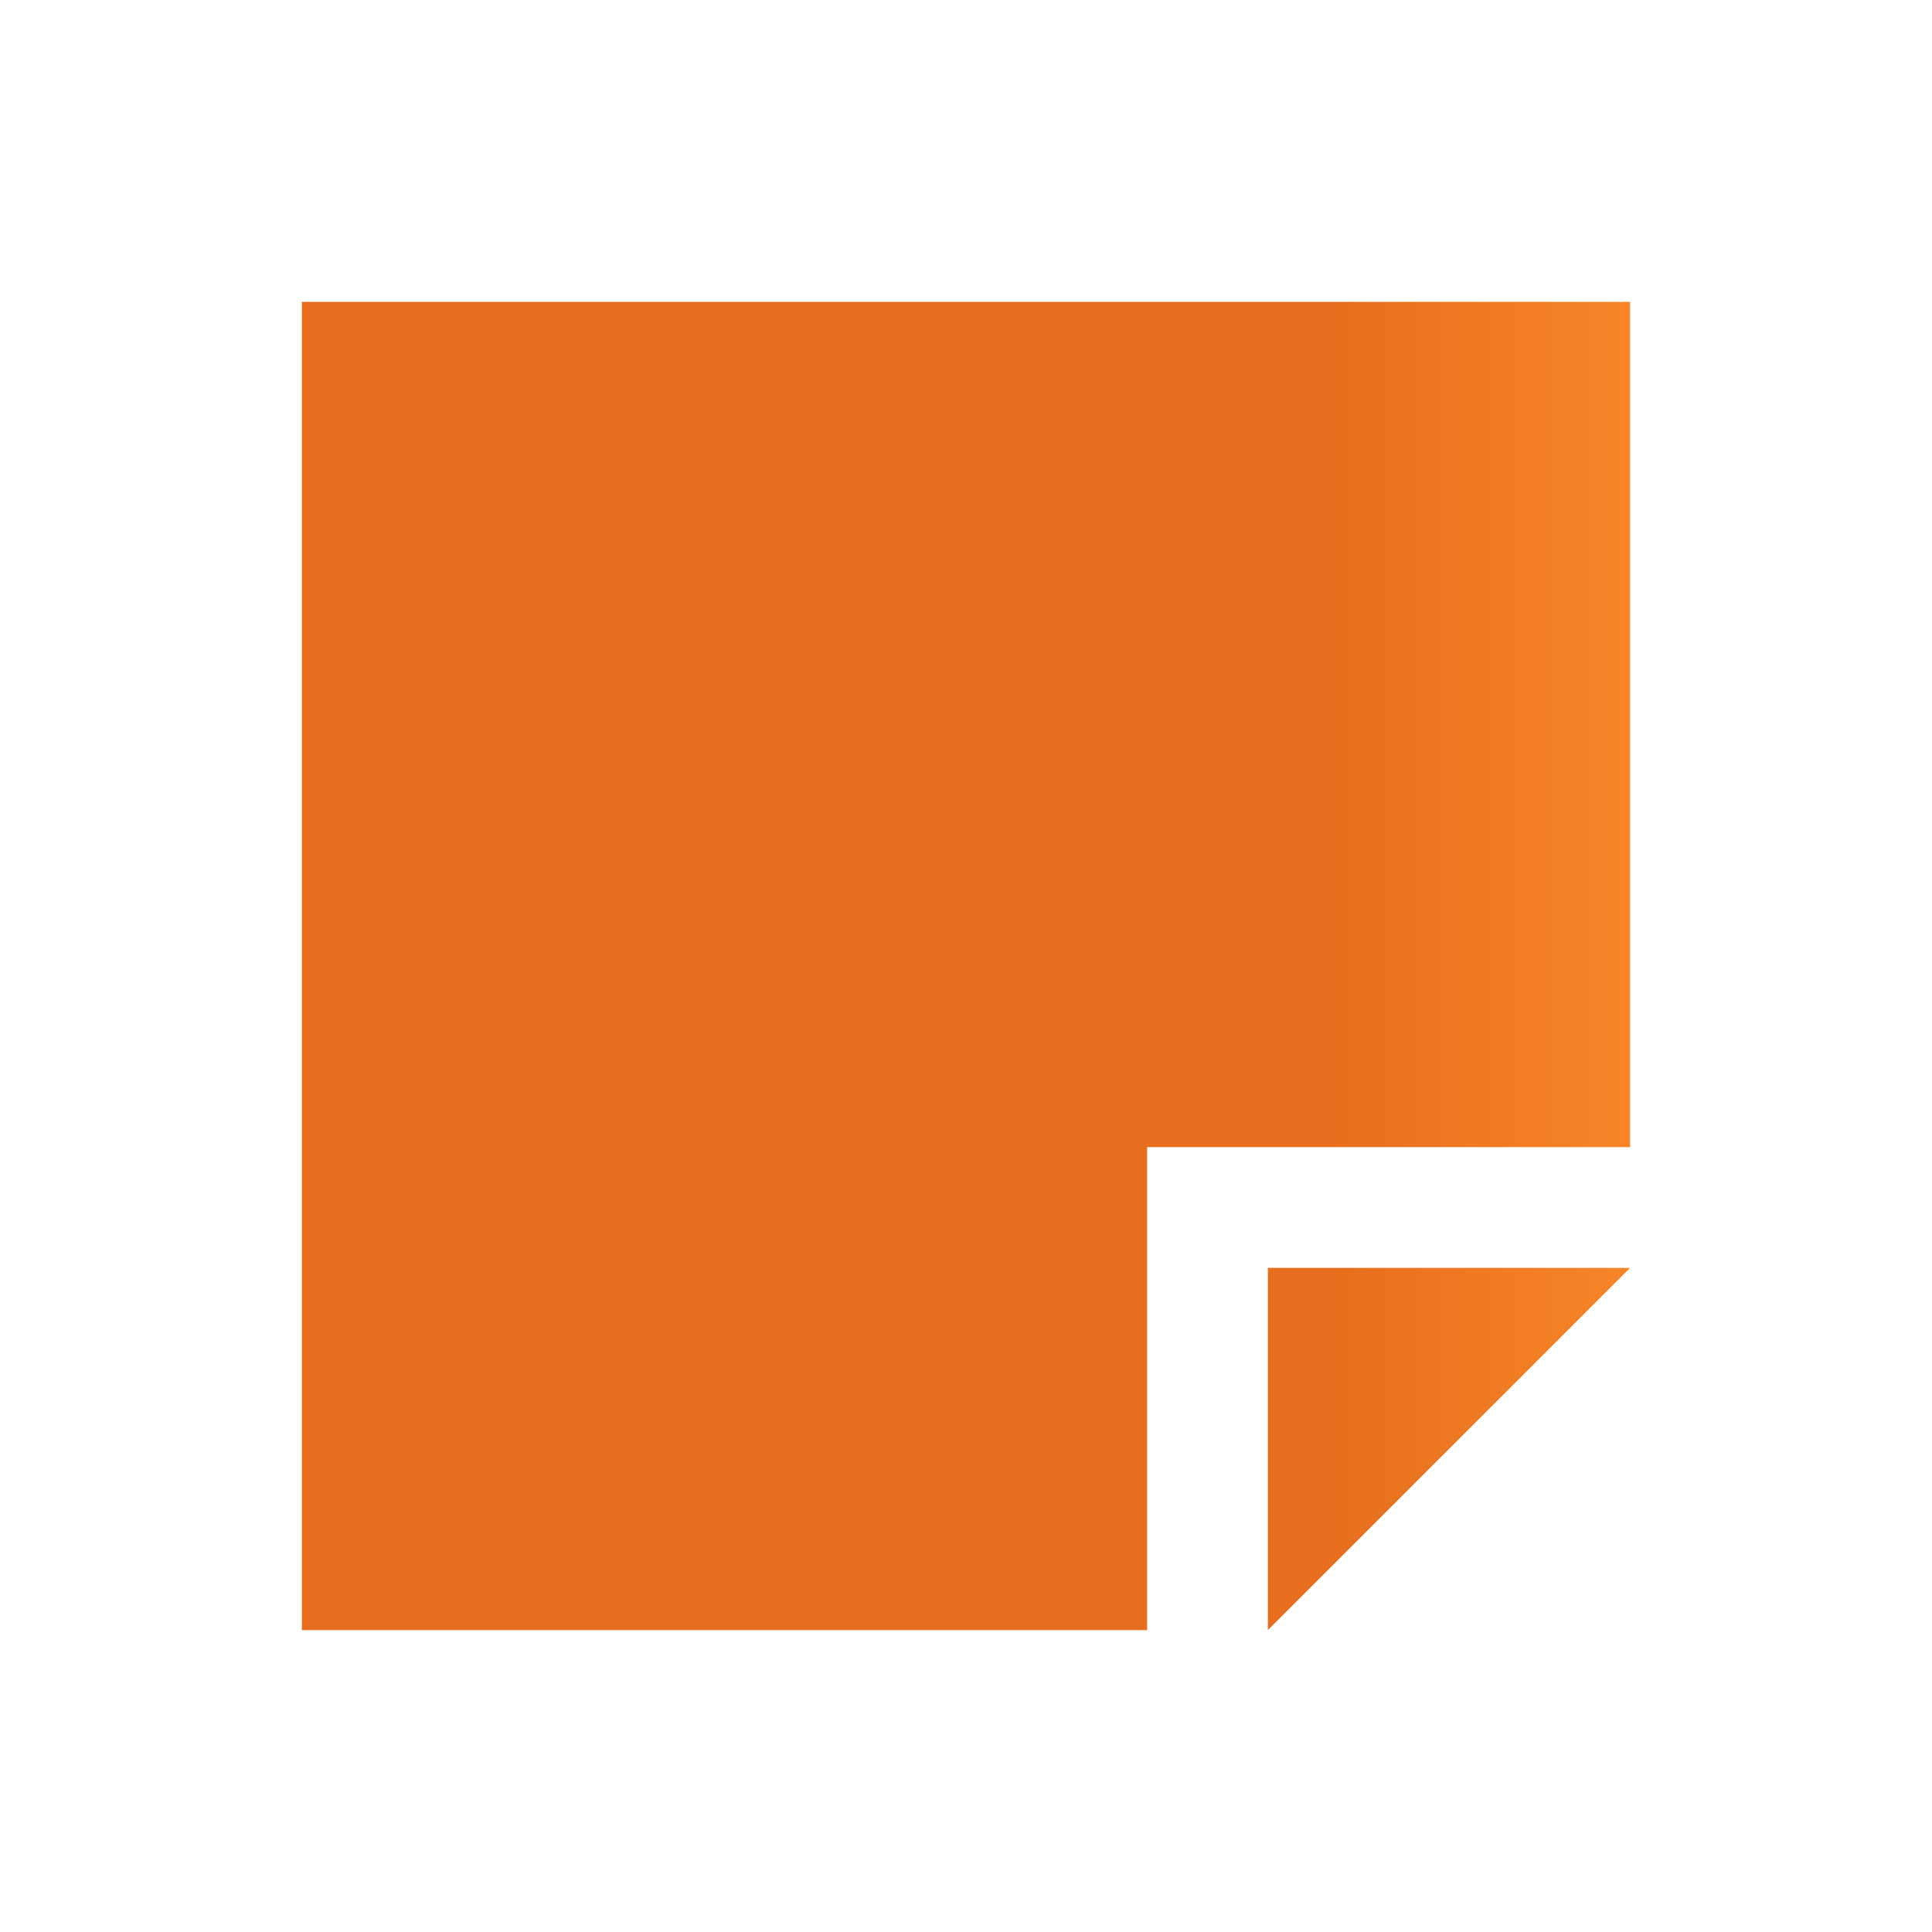
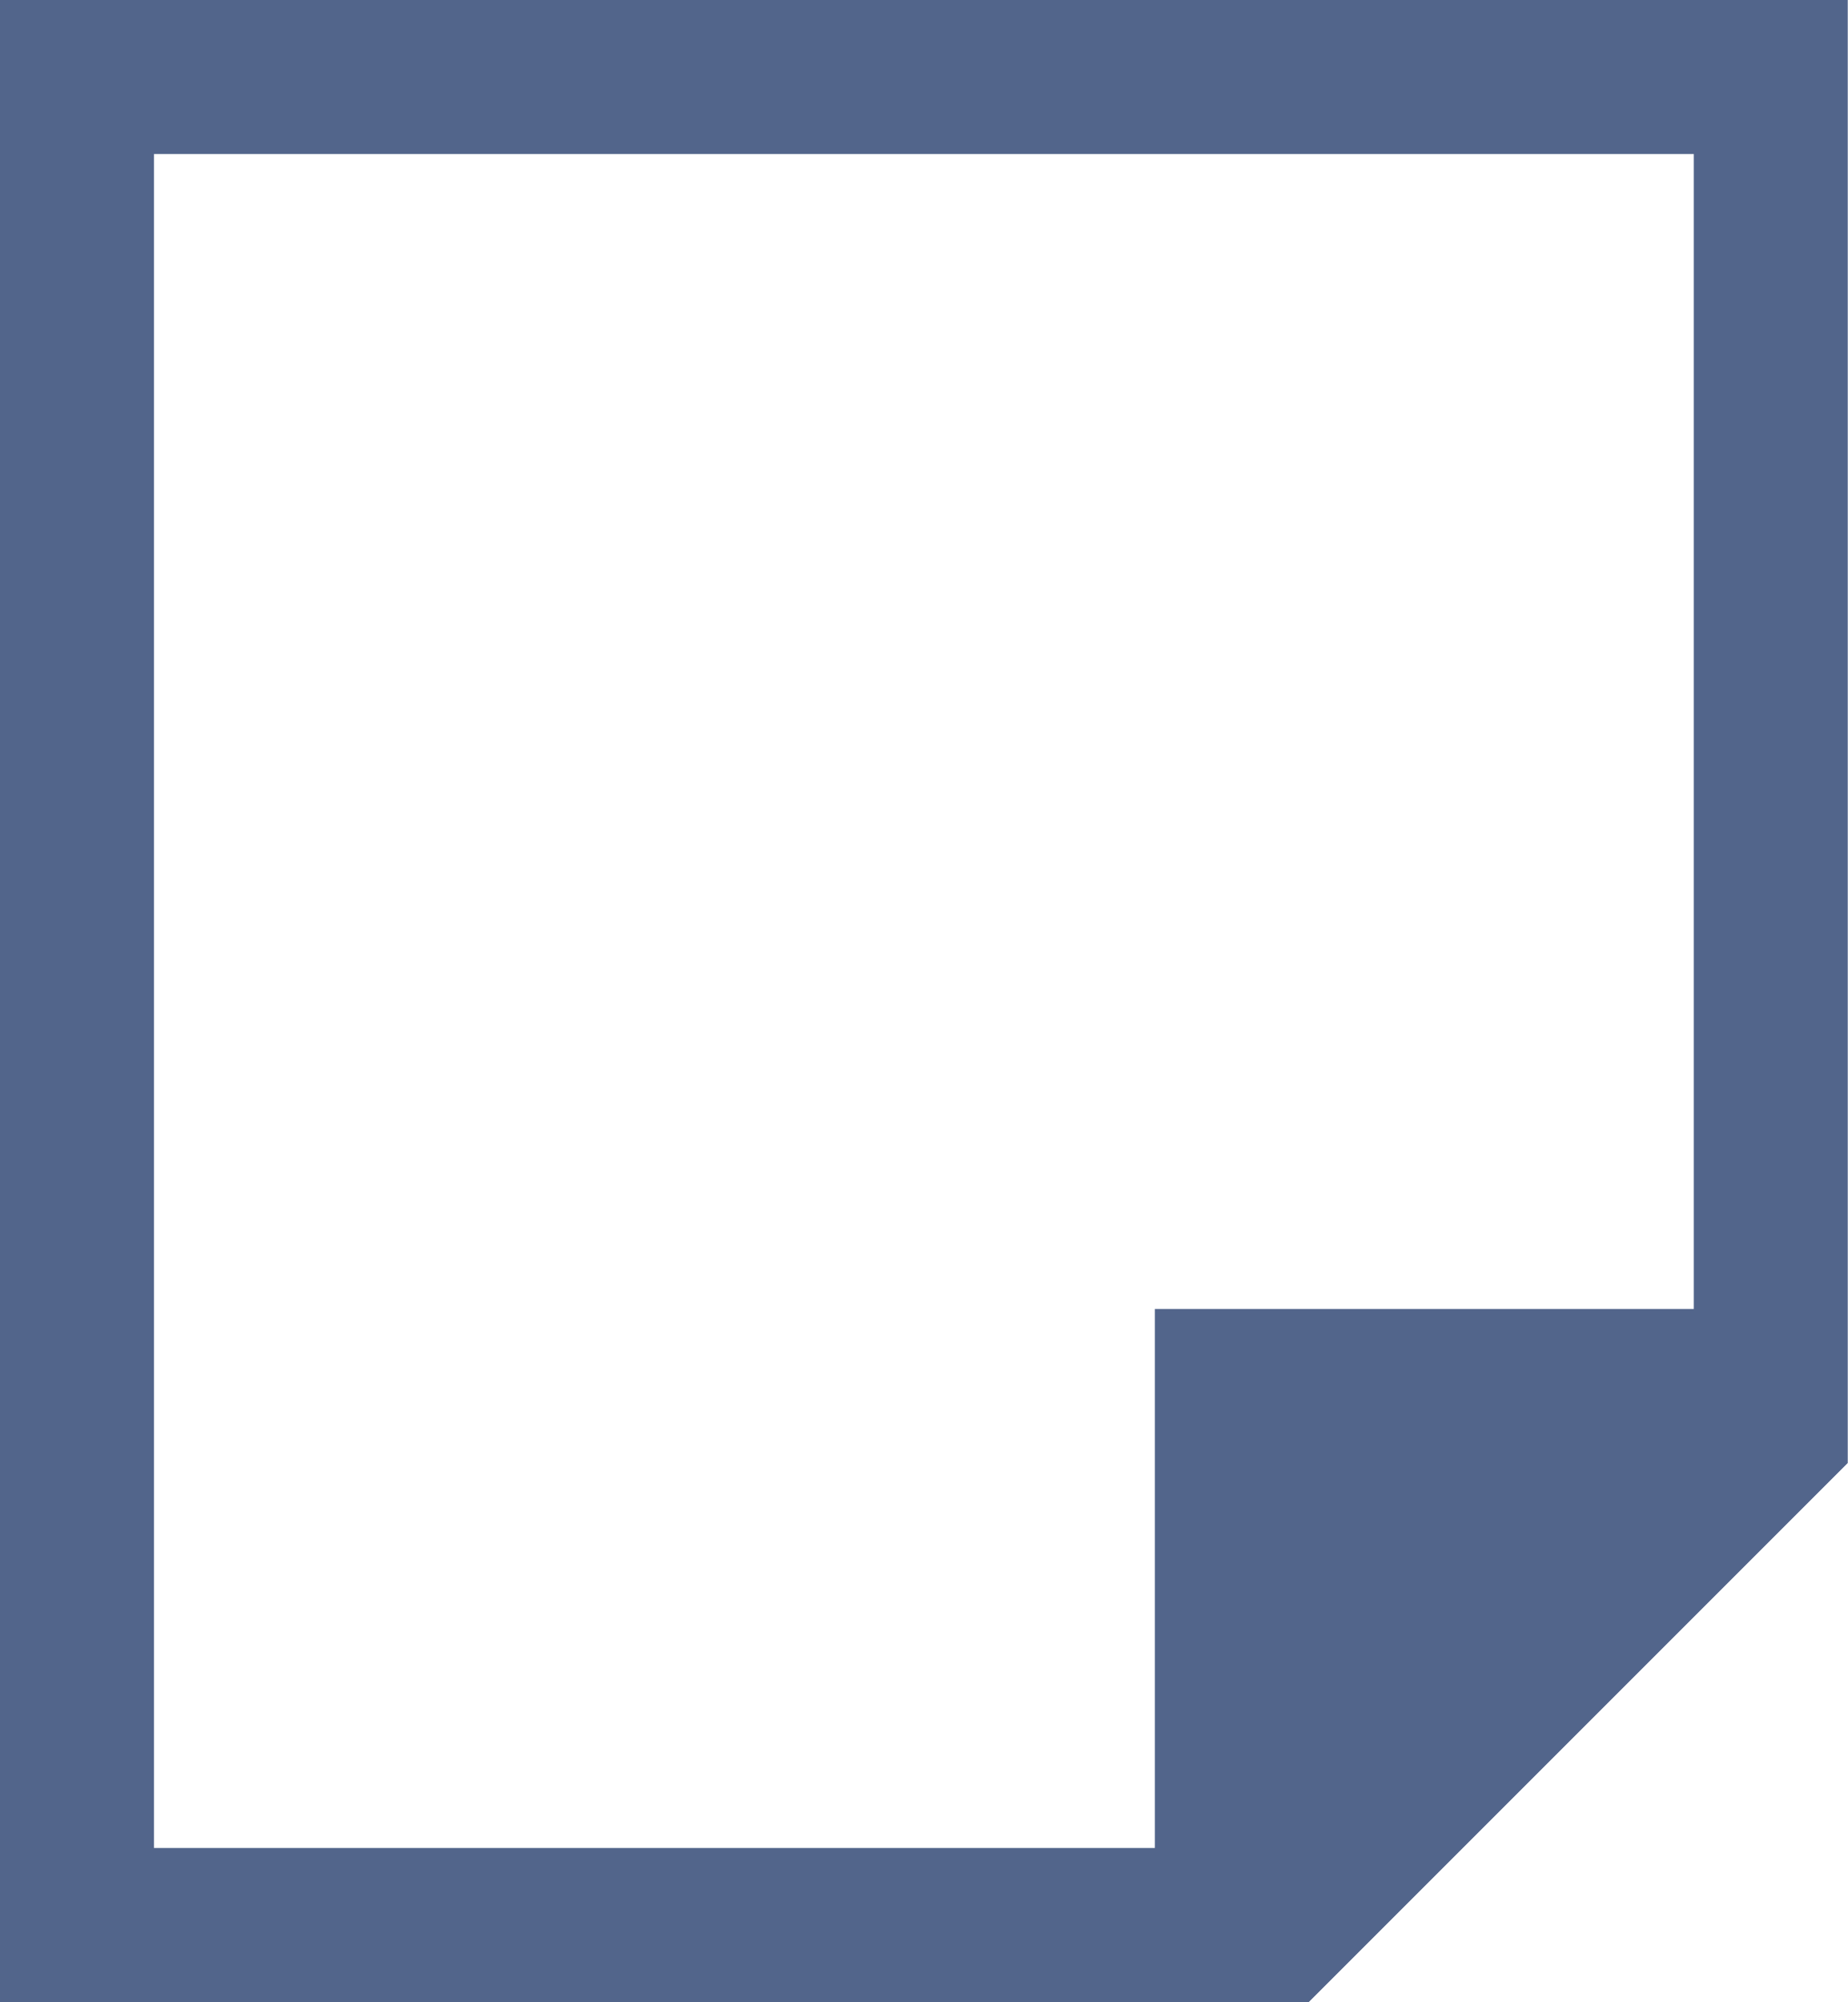
- <svg xmlns="http://www.w3.org/2000/svg" xmlns:xlink="http://www.w3.org/1999/xlink" version="1.1" id="Layer_1" x="0px" y="0px" viewBox="0 0 32 32" enable-background="new 0 0 32 32" xml:space="preserve">
-   <g>
-     <defs>
-       <path id="SVGID_1_" d="M21,21v6l6-6H21z M5,5v22h14v-8h8V5H5z" />
-     </defs>
-     <clipPath id="SVGID_2_">
-       <use xlink:href="#SVGID_1_" overflow="visible" />
-     </clipPath>
-     <linearGradient id="SVGID_3_" gradientUnits="userSpaceOnUse" x1="1.571" y1="35.714" x2="2.571" y2="35.714" gradientTransform="matrix(7 0 0 -7 11 266)">
-       <stop offset="0" style="stop-color:#E66E1E" />
-       <stop offset="1" style="stop-color:#FF8E2C" />
-     </linearGradient>
-     <rect x="5" y="5" clip-path="url(#SVGID_2_)" fill="url(#SVGID_3_)" width="22" height="22" />
-   </g>
+ <svg xmlns="http://www.w3.org/2000/svg" id="Layer_1" data-name="Layer 1" viewBox="0 0 240 260">
+   <defs>
+     <style>.cls-1{fill:#52658b;}</style>
+   </defs>
+   <path class="cls-1" d="M60,50H260V200H190v70H60ZM40,30V290H210l70-70V30Z" transform="translate(-40 -30)" />
</svg>
